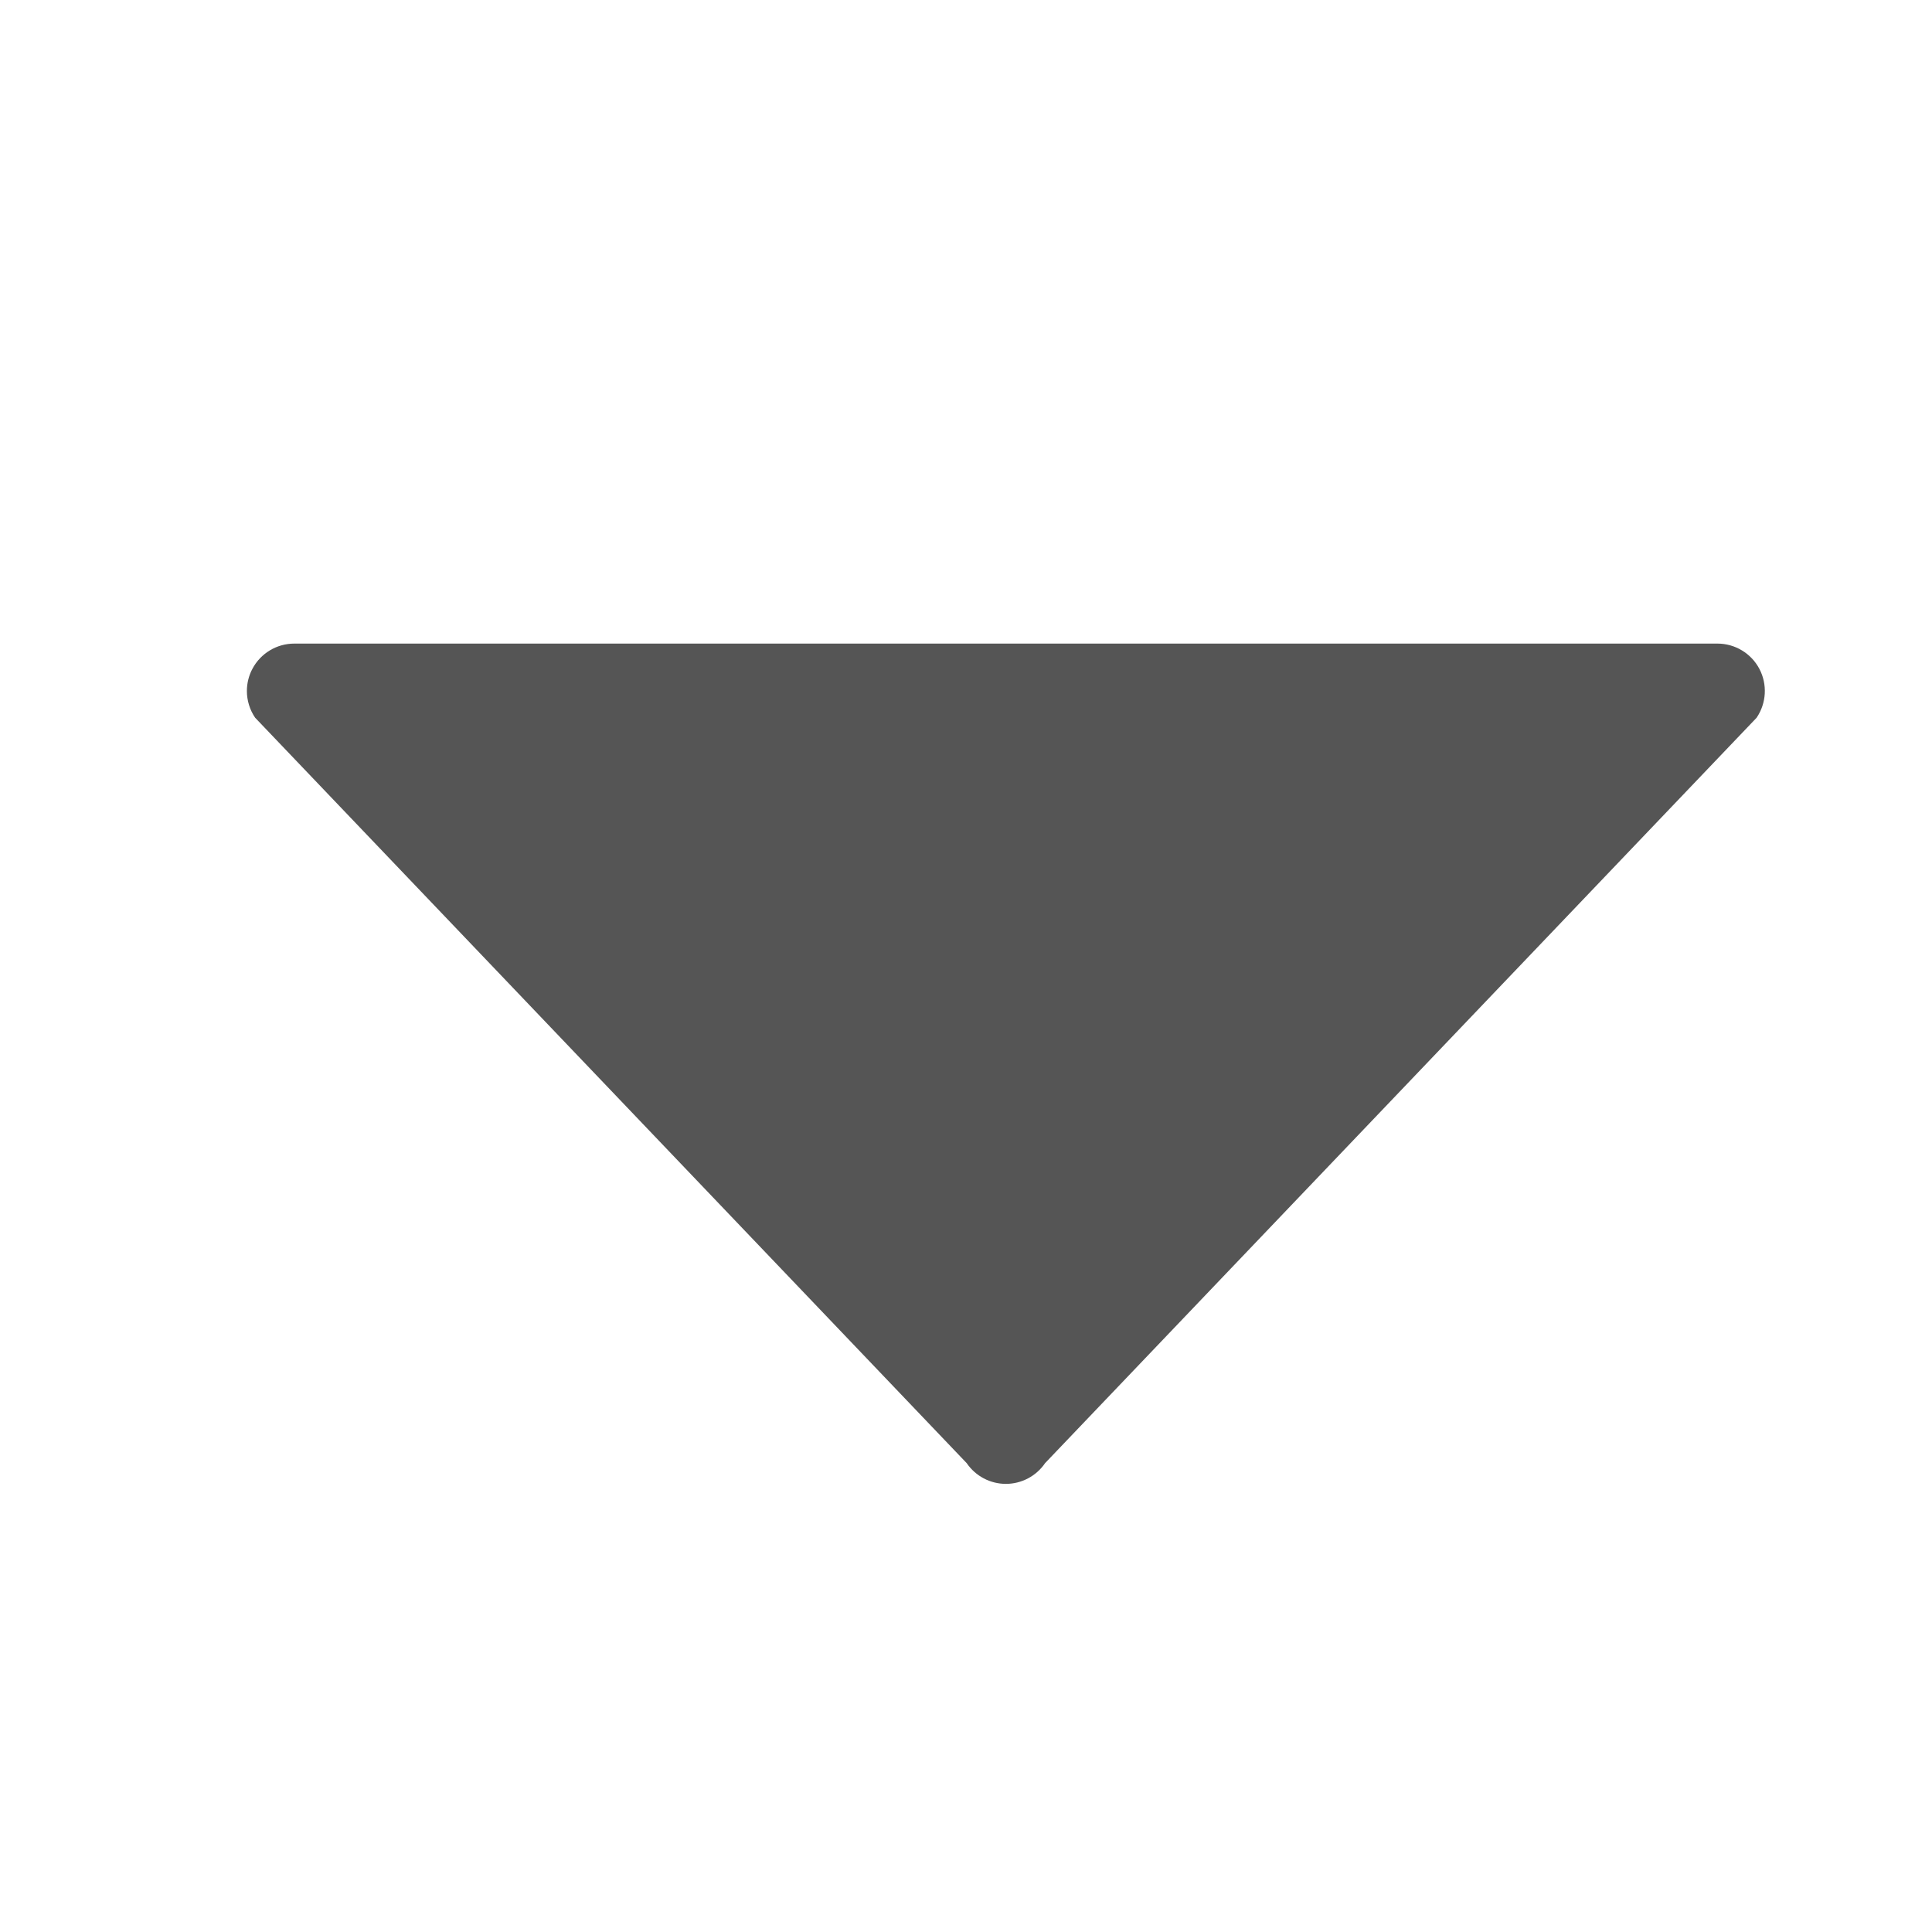
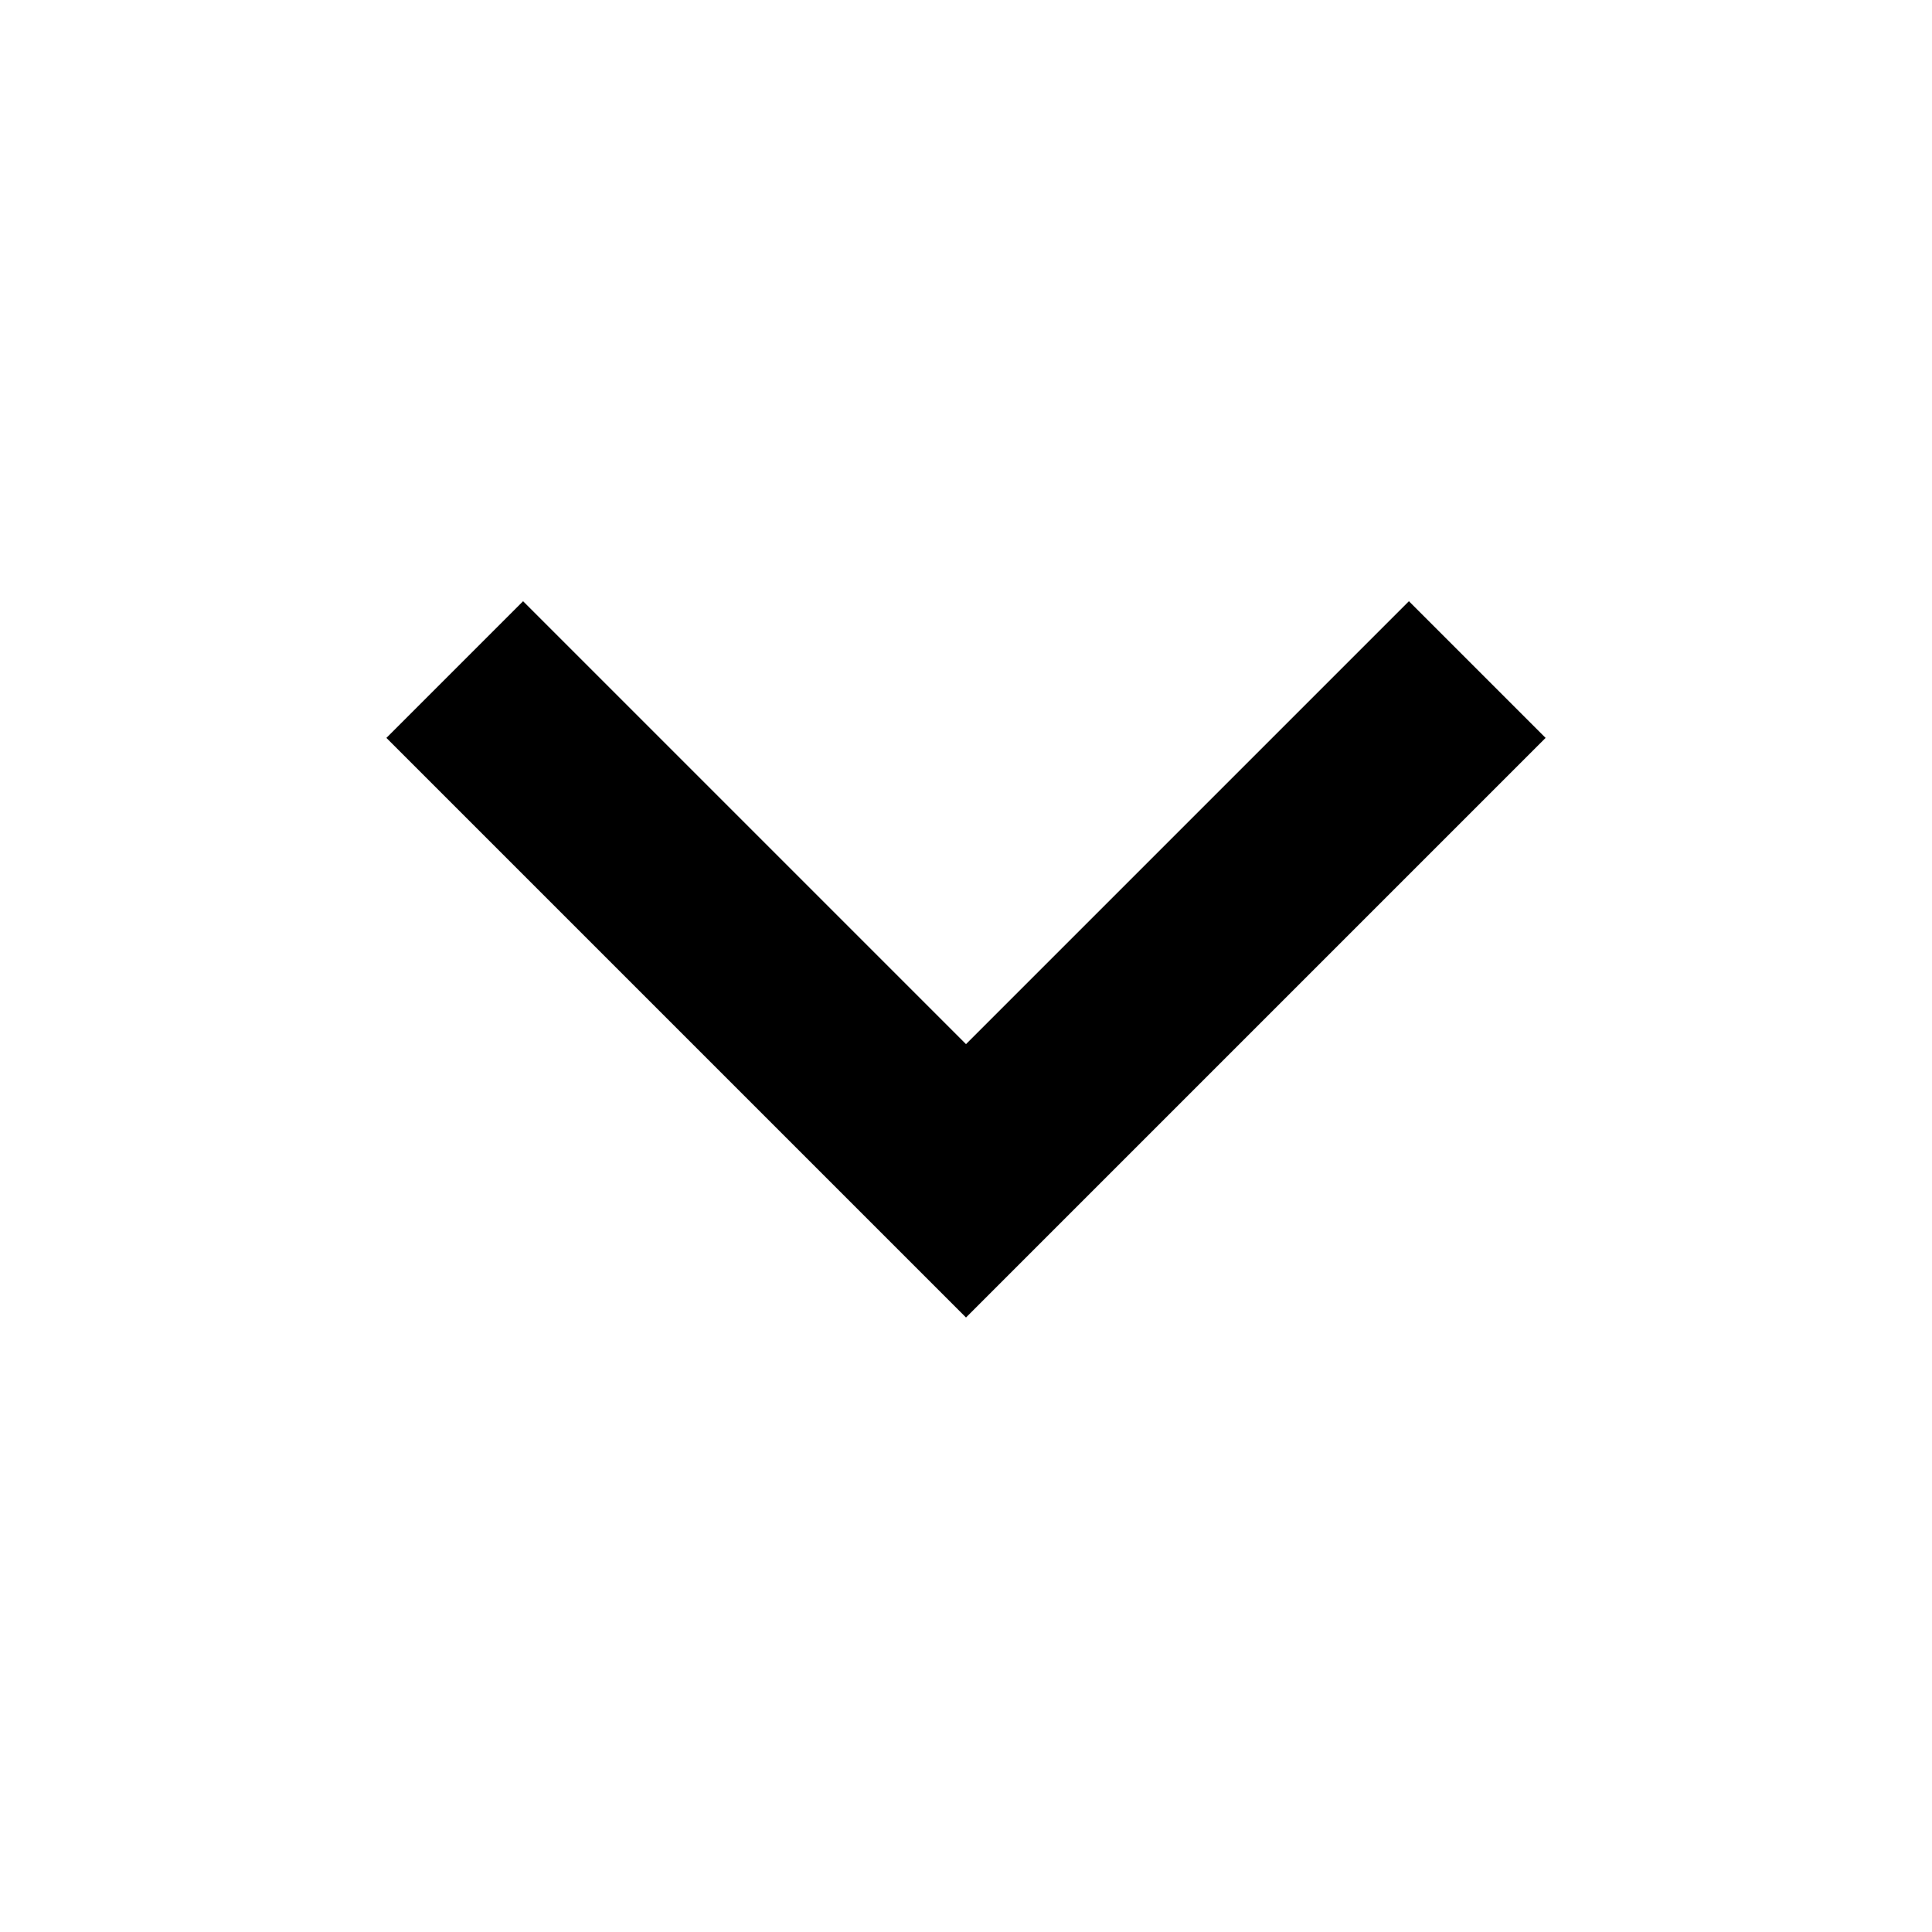
- <svg xmlns="http://www.w3.org/2000/svg" width="24mm" height="24mm" viewBox="0 0 85.039 85.039" id="svg2" version="1.1">
-   <defs id="defs4" />
-   <g id="layer1" transform="translate(-2281.628,-1307.111)">
-     <path d="m 2327.627,1371.514 31.32,-32.811 c 0.434,-0.641 0.482,-1.468 0.121,-2.153 -0.361,-0.682 -1.071,-1.111 -1.846,-1.111 h -62.639 c -0.775,0 -1.485,0.428 -1.846,1.113 -0.163,0.305 -0.242,0.641 -0.242,0.975 0,0.411 0.123,0.823 0.363,1.175 l 31.32,32.811 c 0.389,0.57 1.034,0.912 1.725,0.912 0.691,0 1.336,-0.343 1.725,-0.912 z" id="path2" style="fill:#555555;fill-opacity:1;stroke-width:2.088" />
-   </g>
+ <svg xmlns="http://www.w3.org/2000/svg" height="48" viewBox="0 0 48 48" width="48" version="1.1" id="svg6">
+   <defs id="defs10" />
+   <path d="M 12.996,14.937 24,25.941 35.004,14.937 38.4,18.333 24,32.733 9.6,18.333 Z" id="path2" style="stroke-width:1.2" />
+   <path d="M0-.75h48v48h-48z" id="path4" fill="none" />
</svg>
